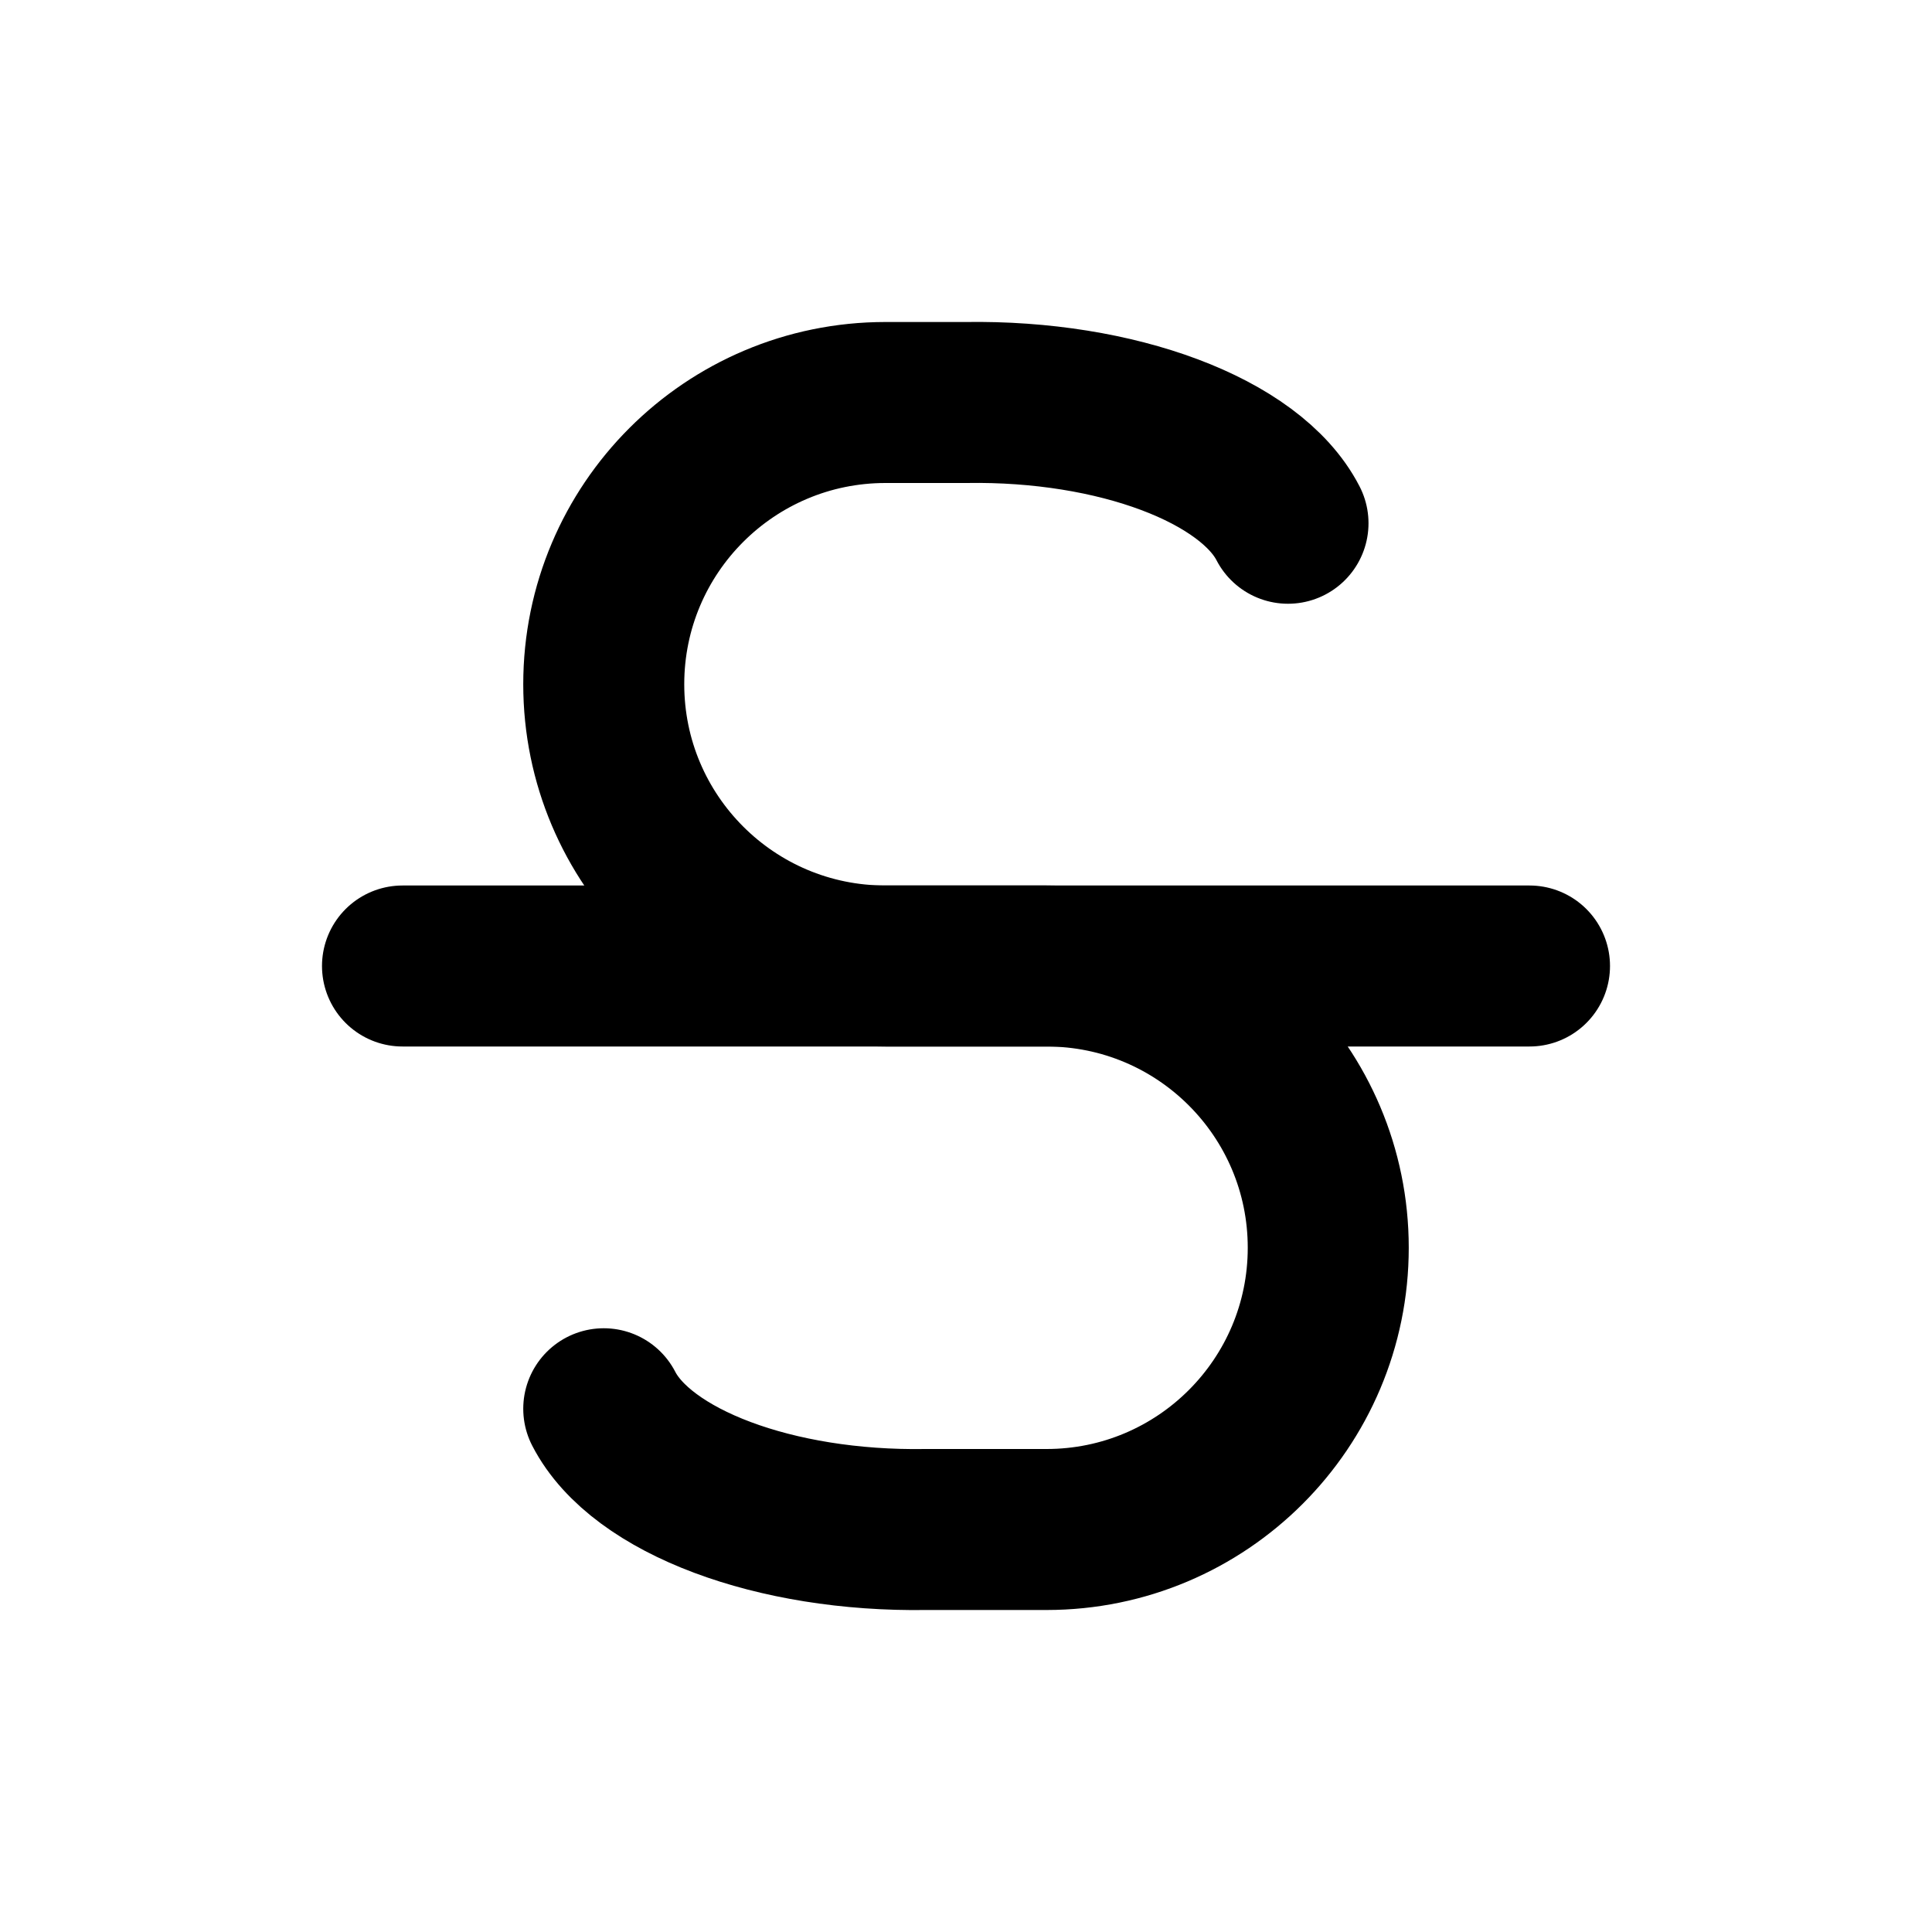
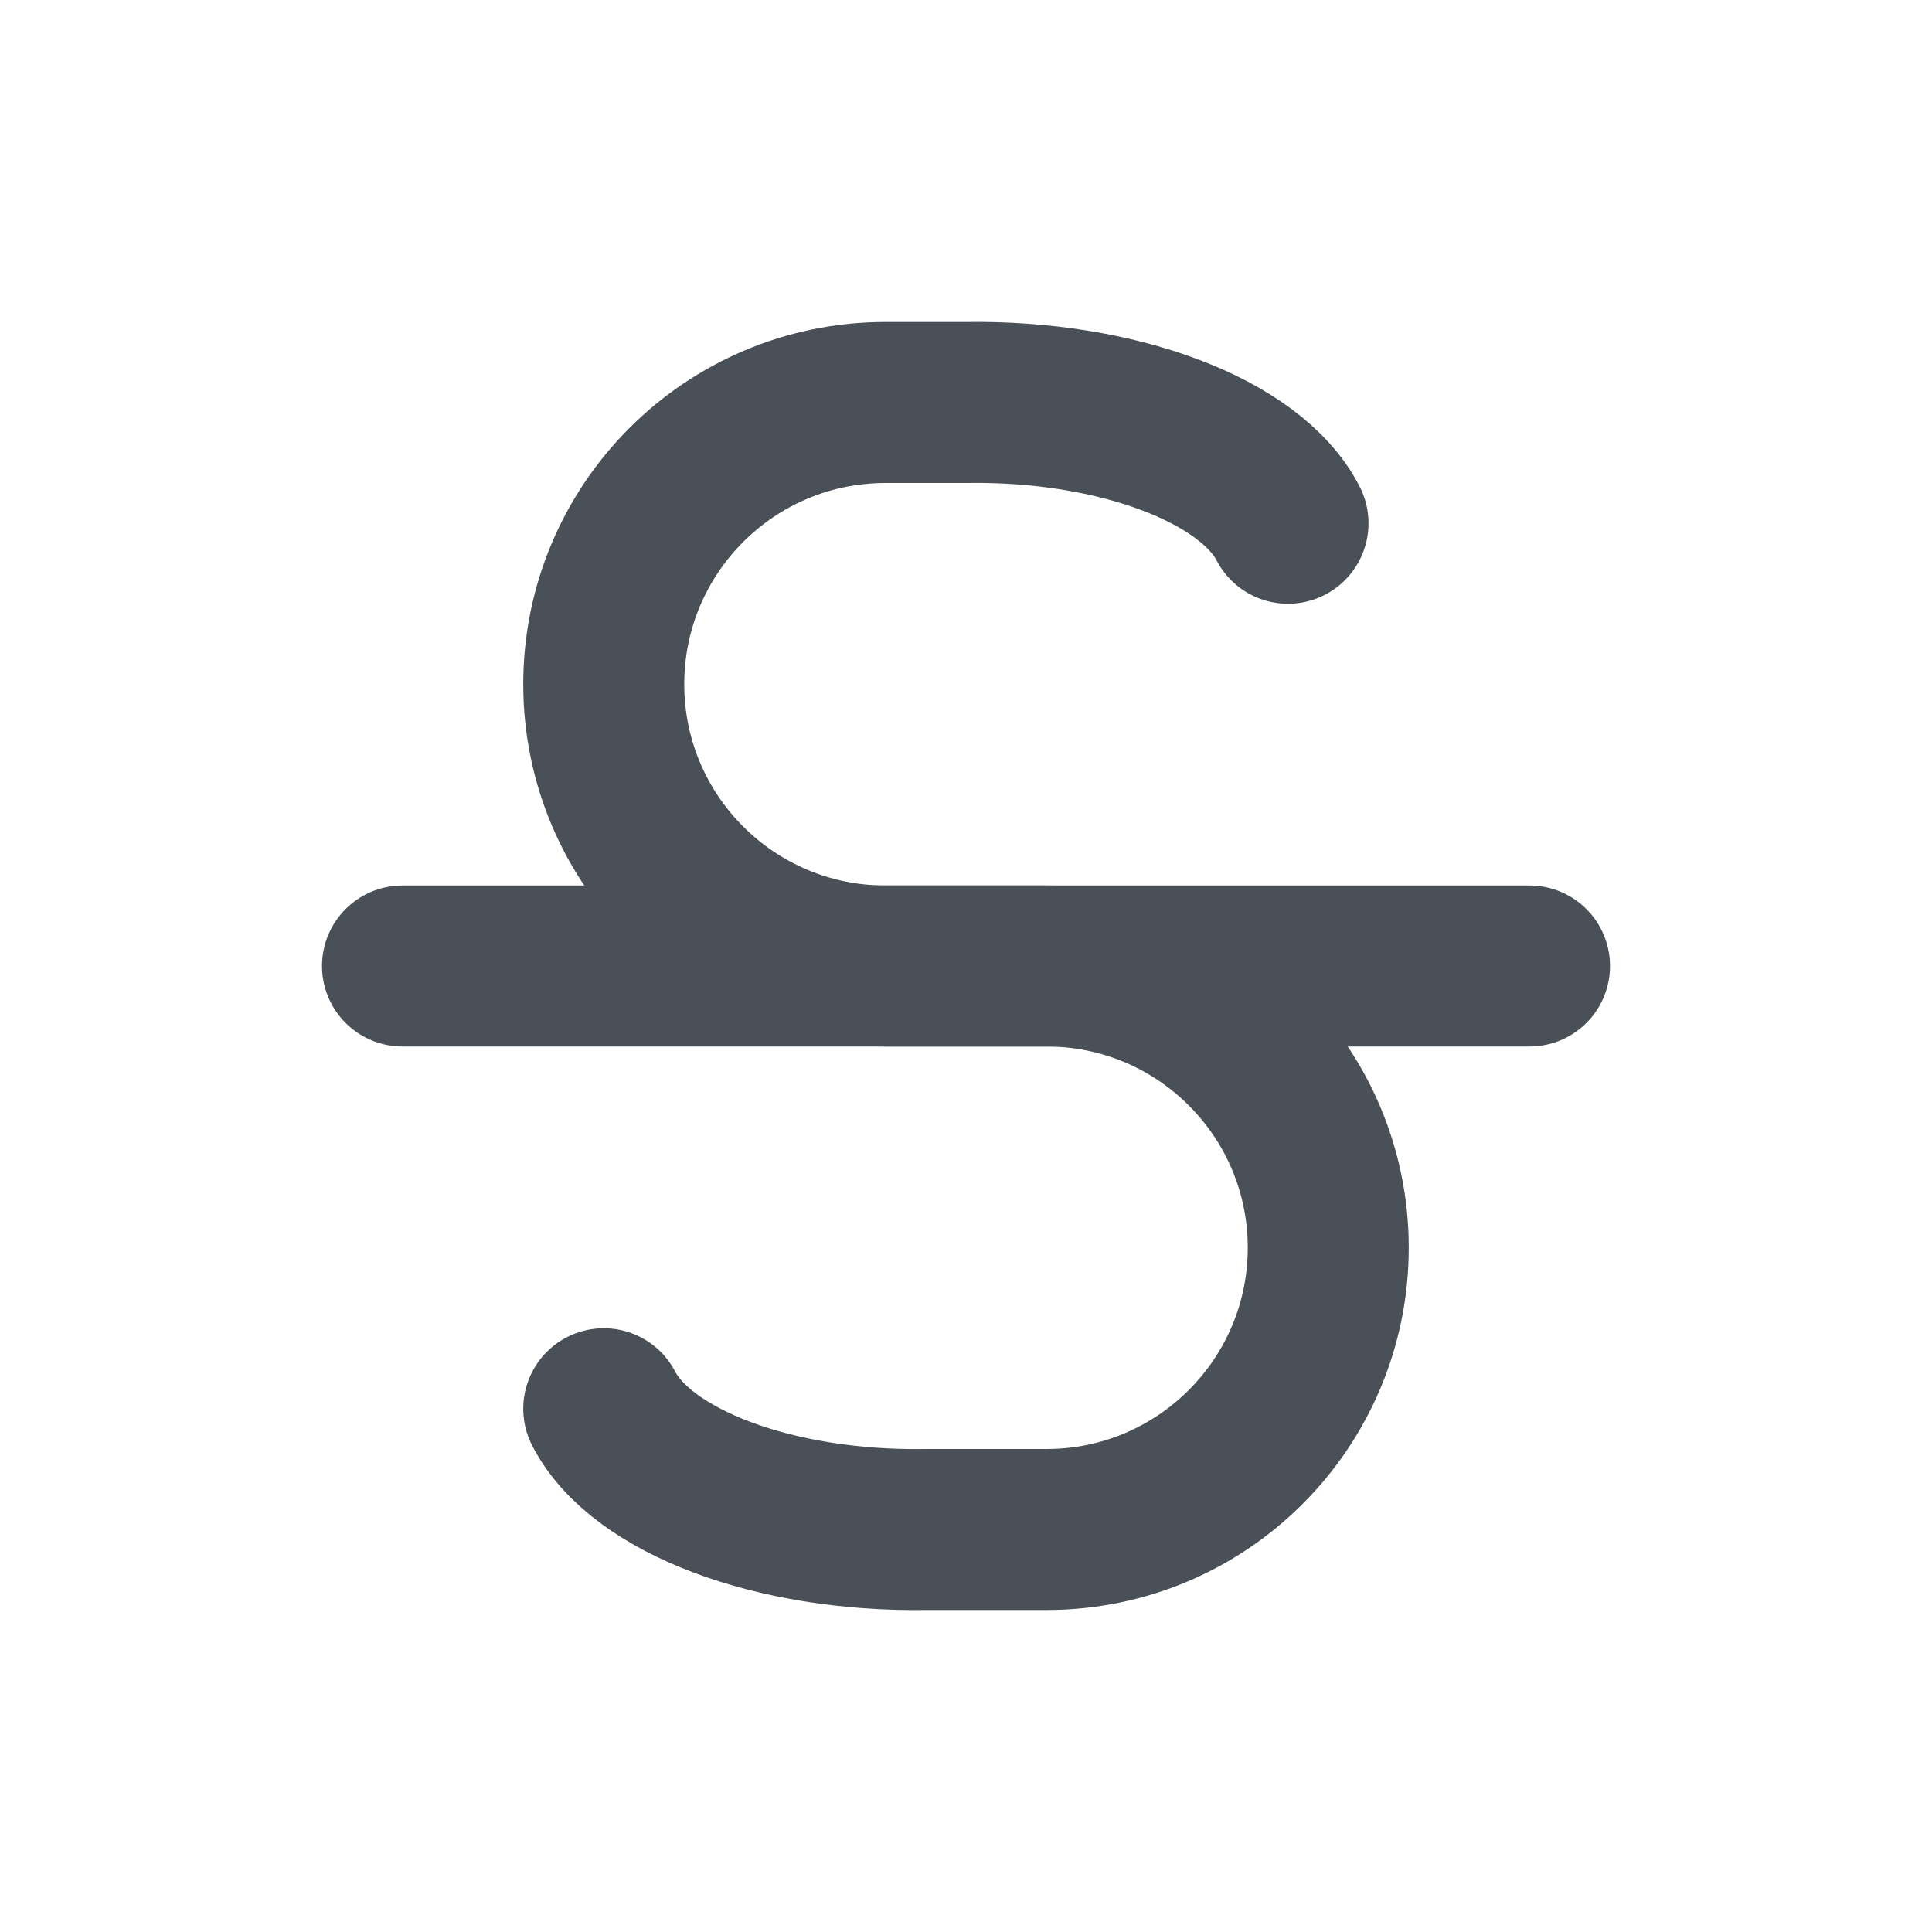
- <svg xmlns="http://www.w3.org/2000/svg" width="16" height="16" viewBox="0 0 24 24" fill="none" stroke="currentColor" stroke-width="2" stroke-linecap="round" stroke-linejoin="round" class="icon icon-tabler icons-tabler-outline icon-tabler-strikethrough">
+ <svg xmlns="http://www.w3.org/2000/svg" width="16" height="16" viewBox="0 0 24 24" fill="none" stroke="#495057" stroke-width="2" stroke-linecap="round" stroke-linejoin="round" class="icon icon-tabler icons-tabler-outline icon-tabler-strikethrough">
  <path stroke="none" d="M0 0h24v24H0z" fill="none" />
  <path d="M5 12l14 0" />
  <path d="M16 6.5a4 2 0 0 0 -4 -1.5h-1a3.5 3.5 0 0 0 0 7h2a3.5 3.5 0 0 1 0 7h-1.5a4 2 0 0 1 -4 -1.5" />
</svg>
